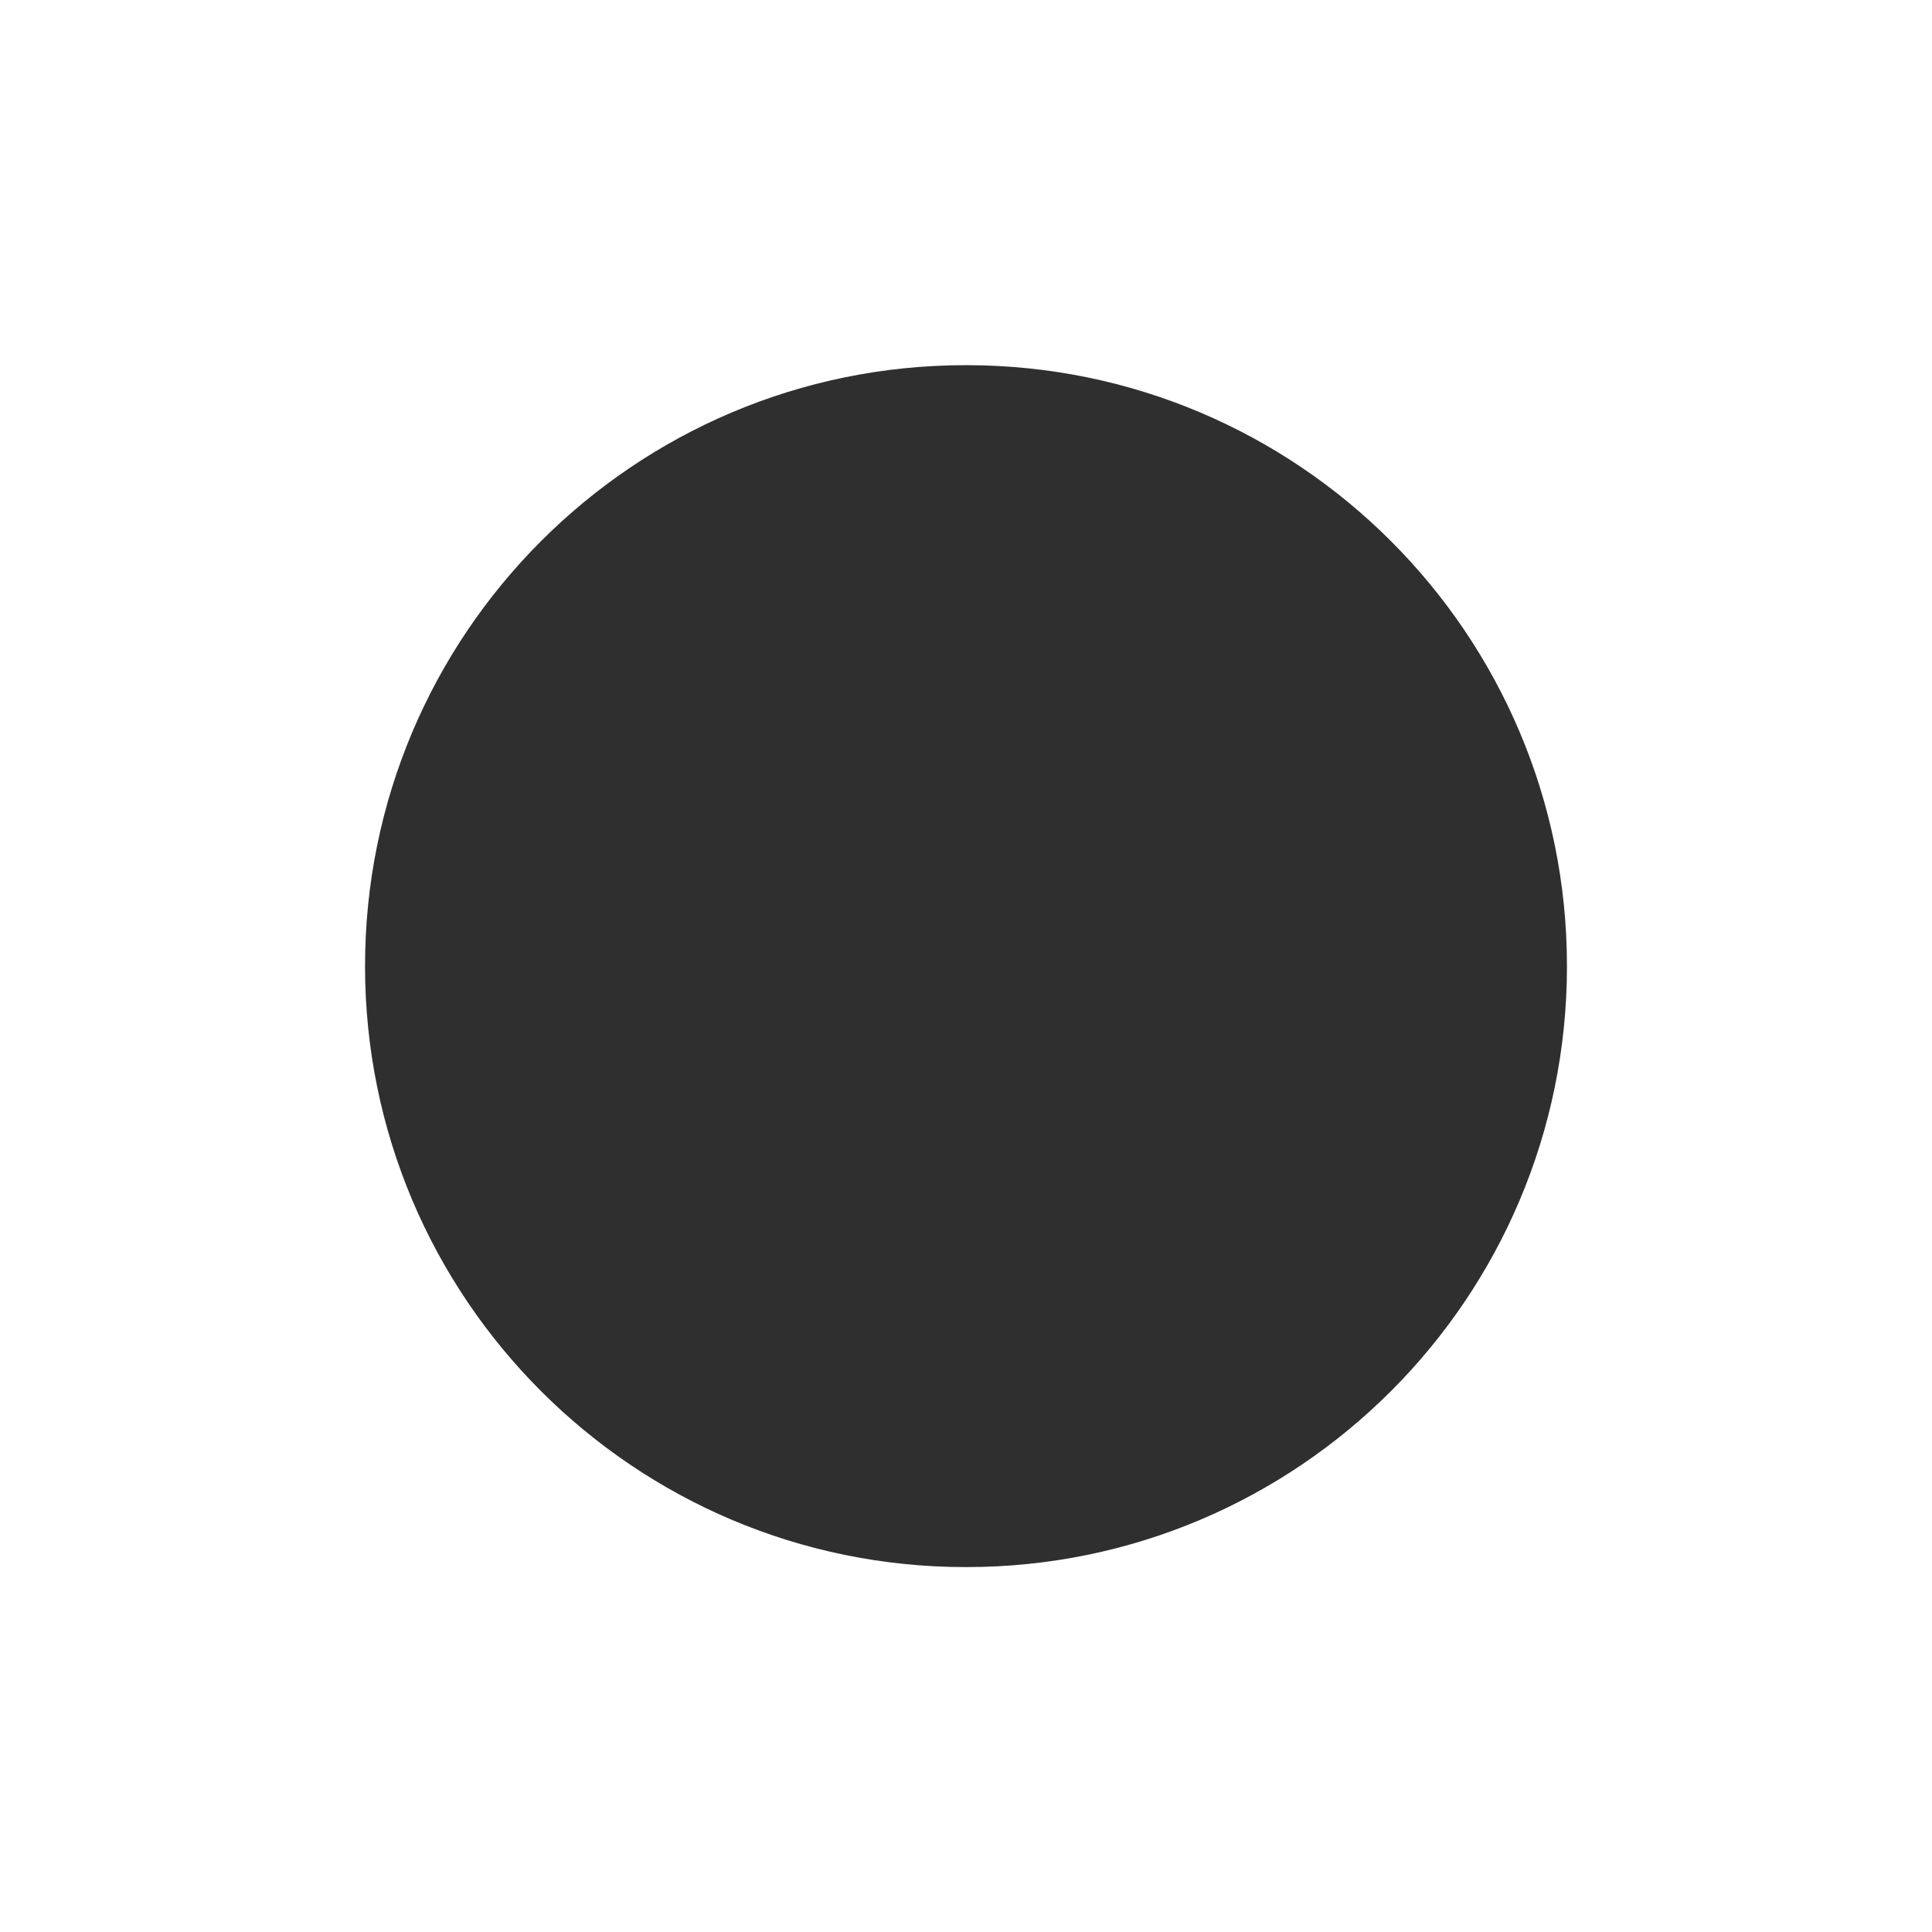
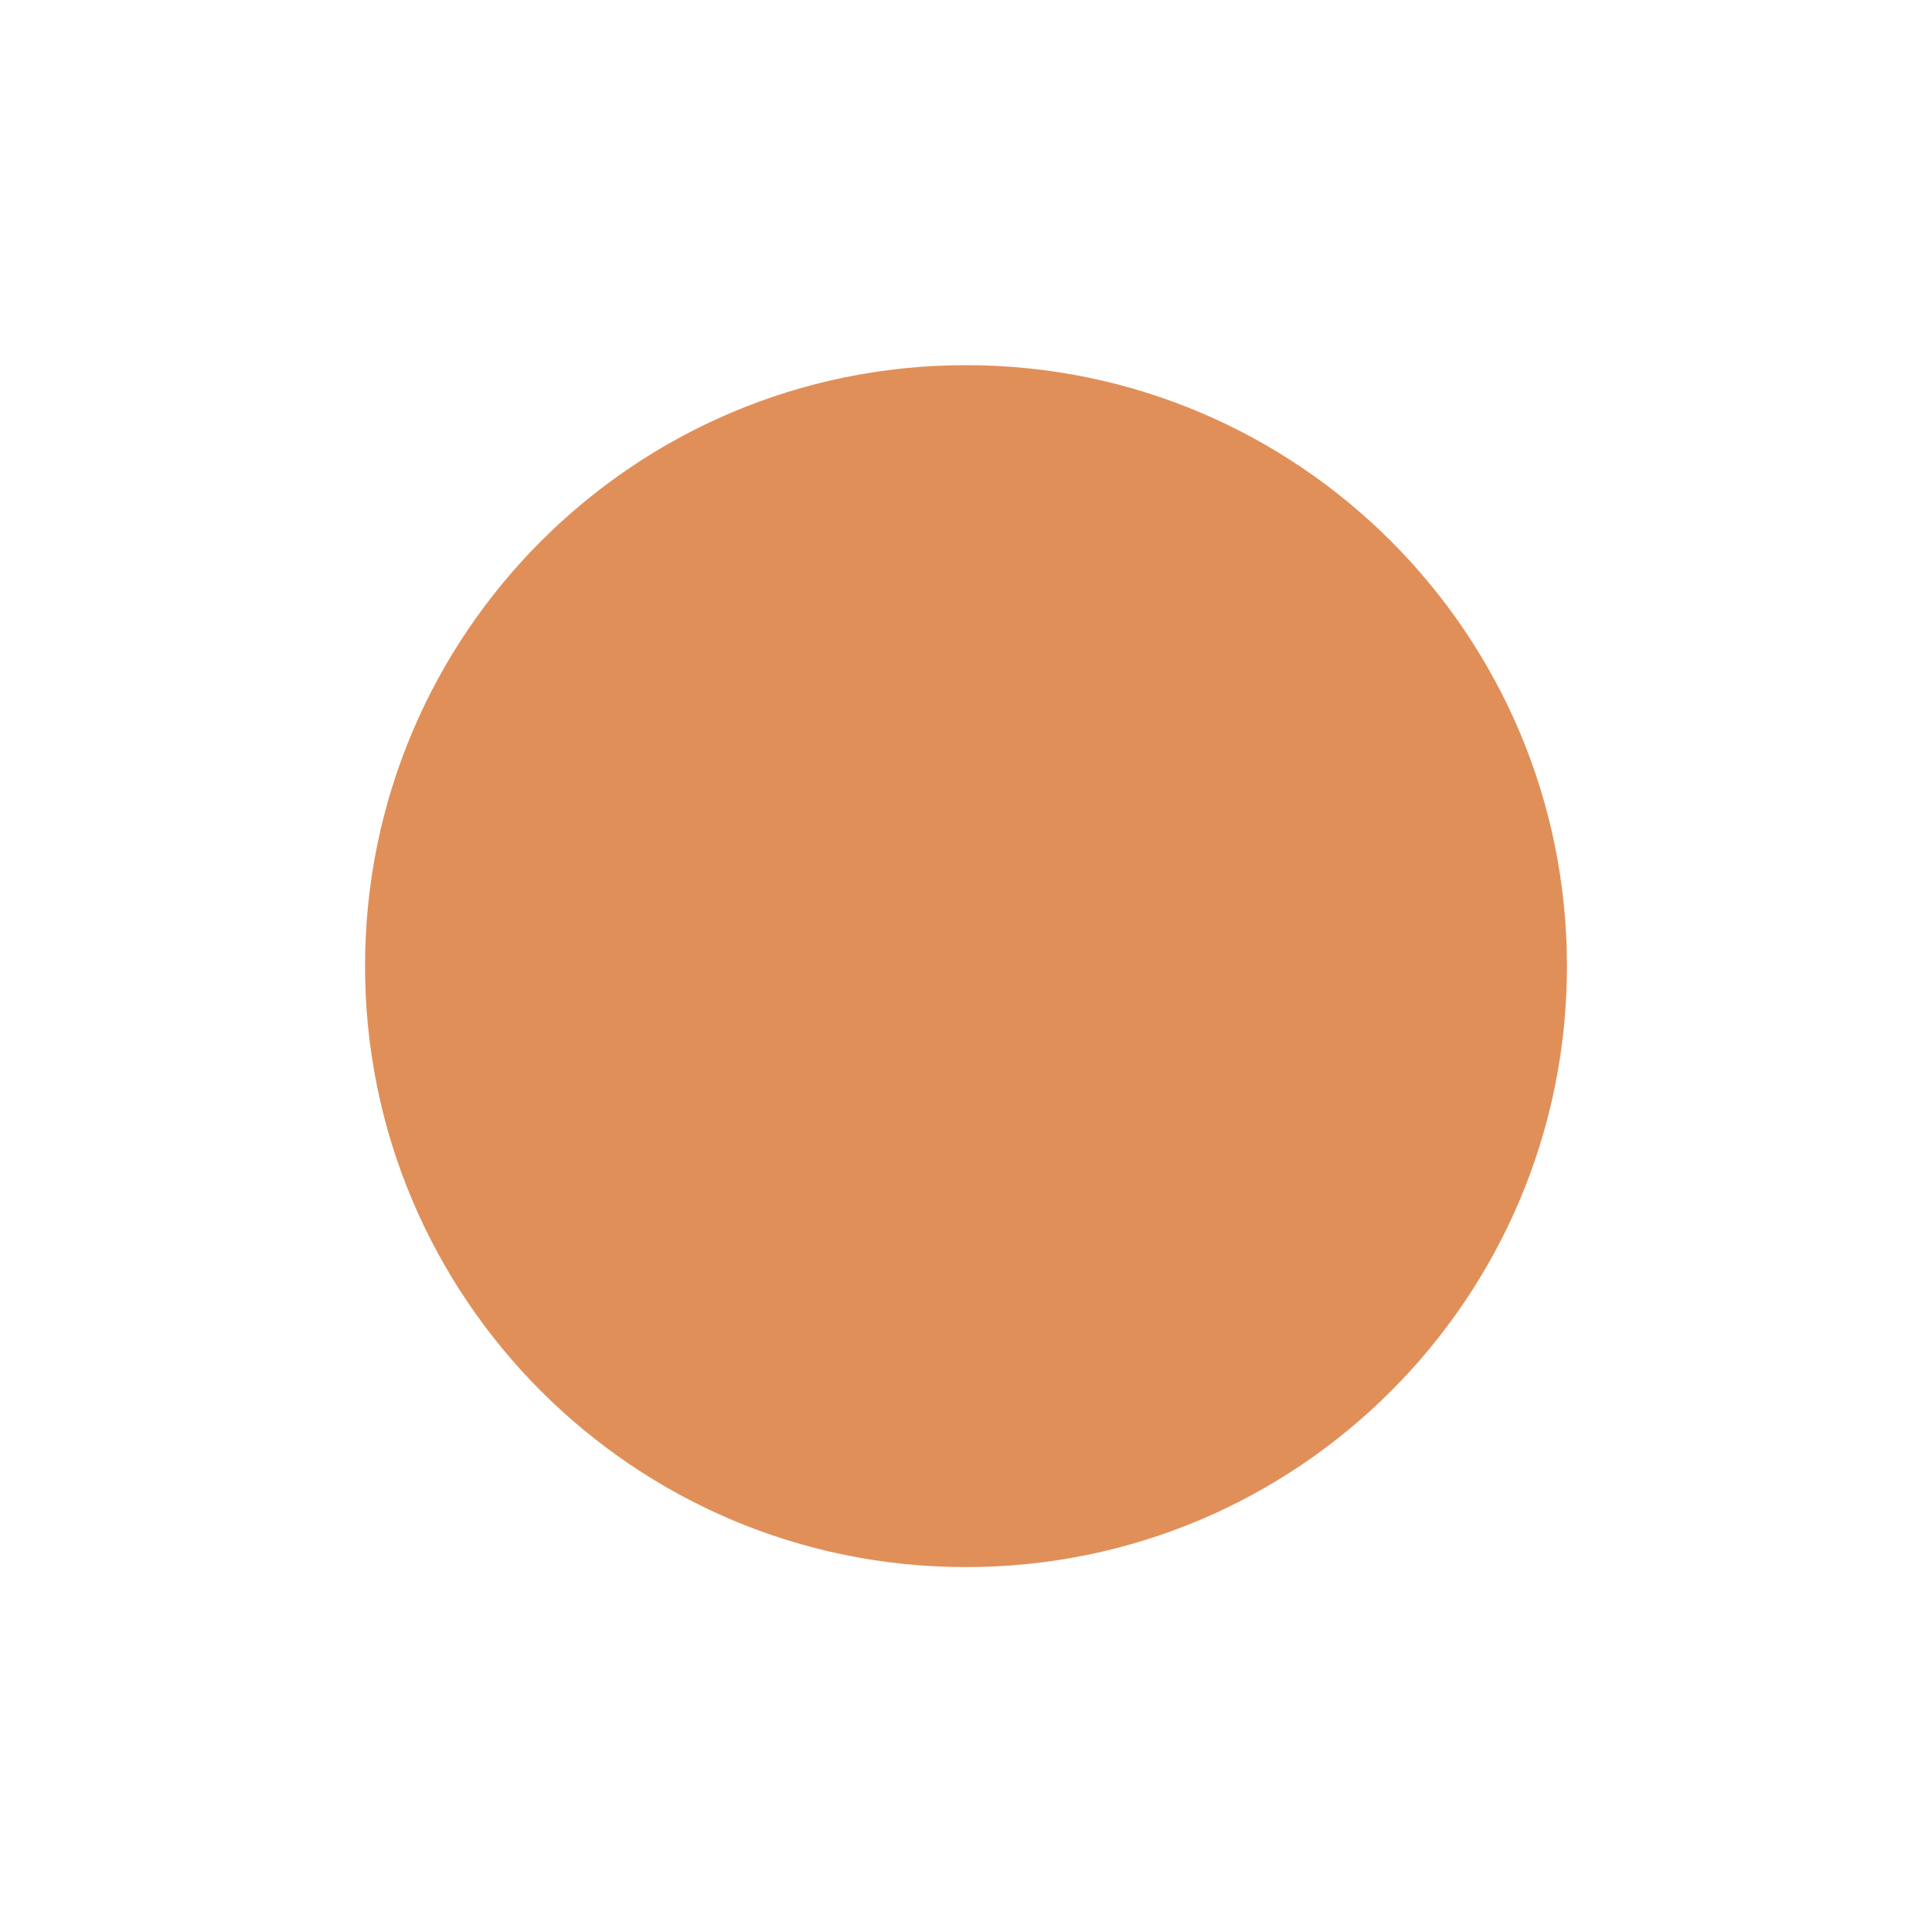
<svg xmlns="http://www.w3.org/2000/svg" width="16" height="16" viewBox="0 0 4.233 4.233" version="1.1" id="svg1829">
  <defs id="defs1823" />
  <g id="layer1" transform="translate(-3.0730858e-5,-292.7666)">
    <g transform="matrix(0.2645833,0,0,0.2645833,-30.69167,292.6708)" style="display:inline;opacity:1" id="radio-checked">
      <g transform="translate(19.00426)" id="radio-unchecked-2" style="display:inline">
        <g id="g10964-6">
          <g transform="matrix(0.9361725,0,0,0.93566,-96.78315,-244.7608)" id="radio-unchecked2-0" style="display:inline">
            <g style="display:inline;opacity:0.06;fill:#000000;fill-opacity:1" id="g7025-09-0" transform="translate(0,1.068763)">
              <g transform="matrix(0.5089163,0,0,0.5173982,181.7932,197.5643)" id="g5489-2-9-3-2-6" style="display:inline;fill:#000000;fill-opacity:1">
                <g id="g5428-8-1-7-5-4" style="fill:#b3b3b3;fill-opacity:1" />
              </g>
            </g>
            <rect y="261.979" x="206.991" height="17.1" width="17.091" id="rect14348-4-8" style="color:#000000;display:inline;overflow:visible;visibility:visible;fill:none;stroke:none;stroke-width:2;marker:none;enable-background:accumulate" />
          </g>
        </g>
      </g>
-       <rect rx="4.974" y="3.386" x="119.023" height="9.953" width="9.953" id="use15101-5-7" style="color:#000000;display:inline;overflow:visible;visibility:visible;fill:#2f2f2f;fill-opacity:1;stroke:none;stroke-width:5.197;marker:none;enable-background:accumulate" ry="4.977" />
+       <rect rx="4.974" y="3.386" x="119.023" height="9.953" width="9.953" id="use15101-5-7" style="color:#000000;display:inline;overflow:visible;visibility:visible;fill:#e18f59;fill-opacity:1;stroke:none;stroke-width:5.197;marker:none;enable-background:accumulate" ry="4.977" />
    </g>
  </g>
</svg>
